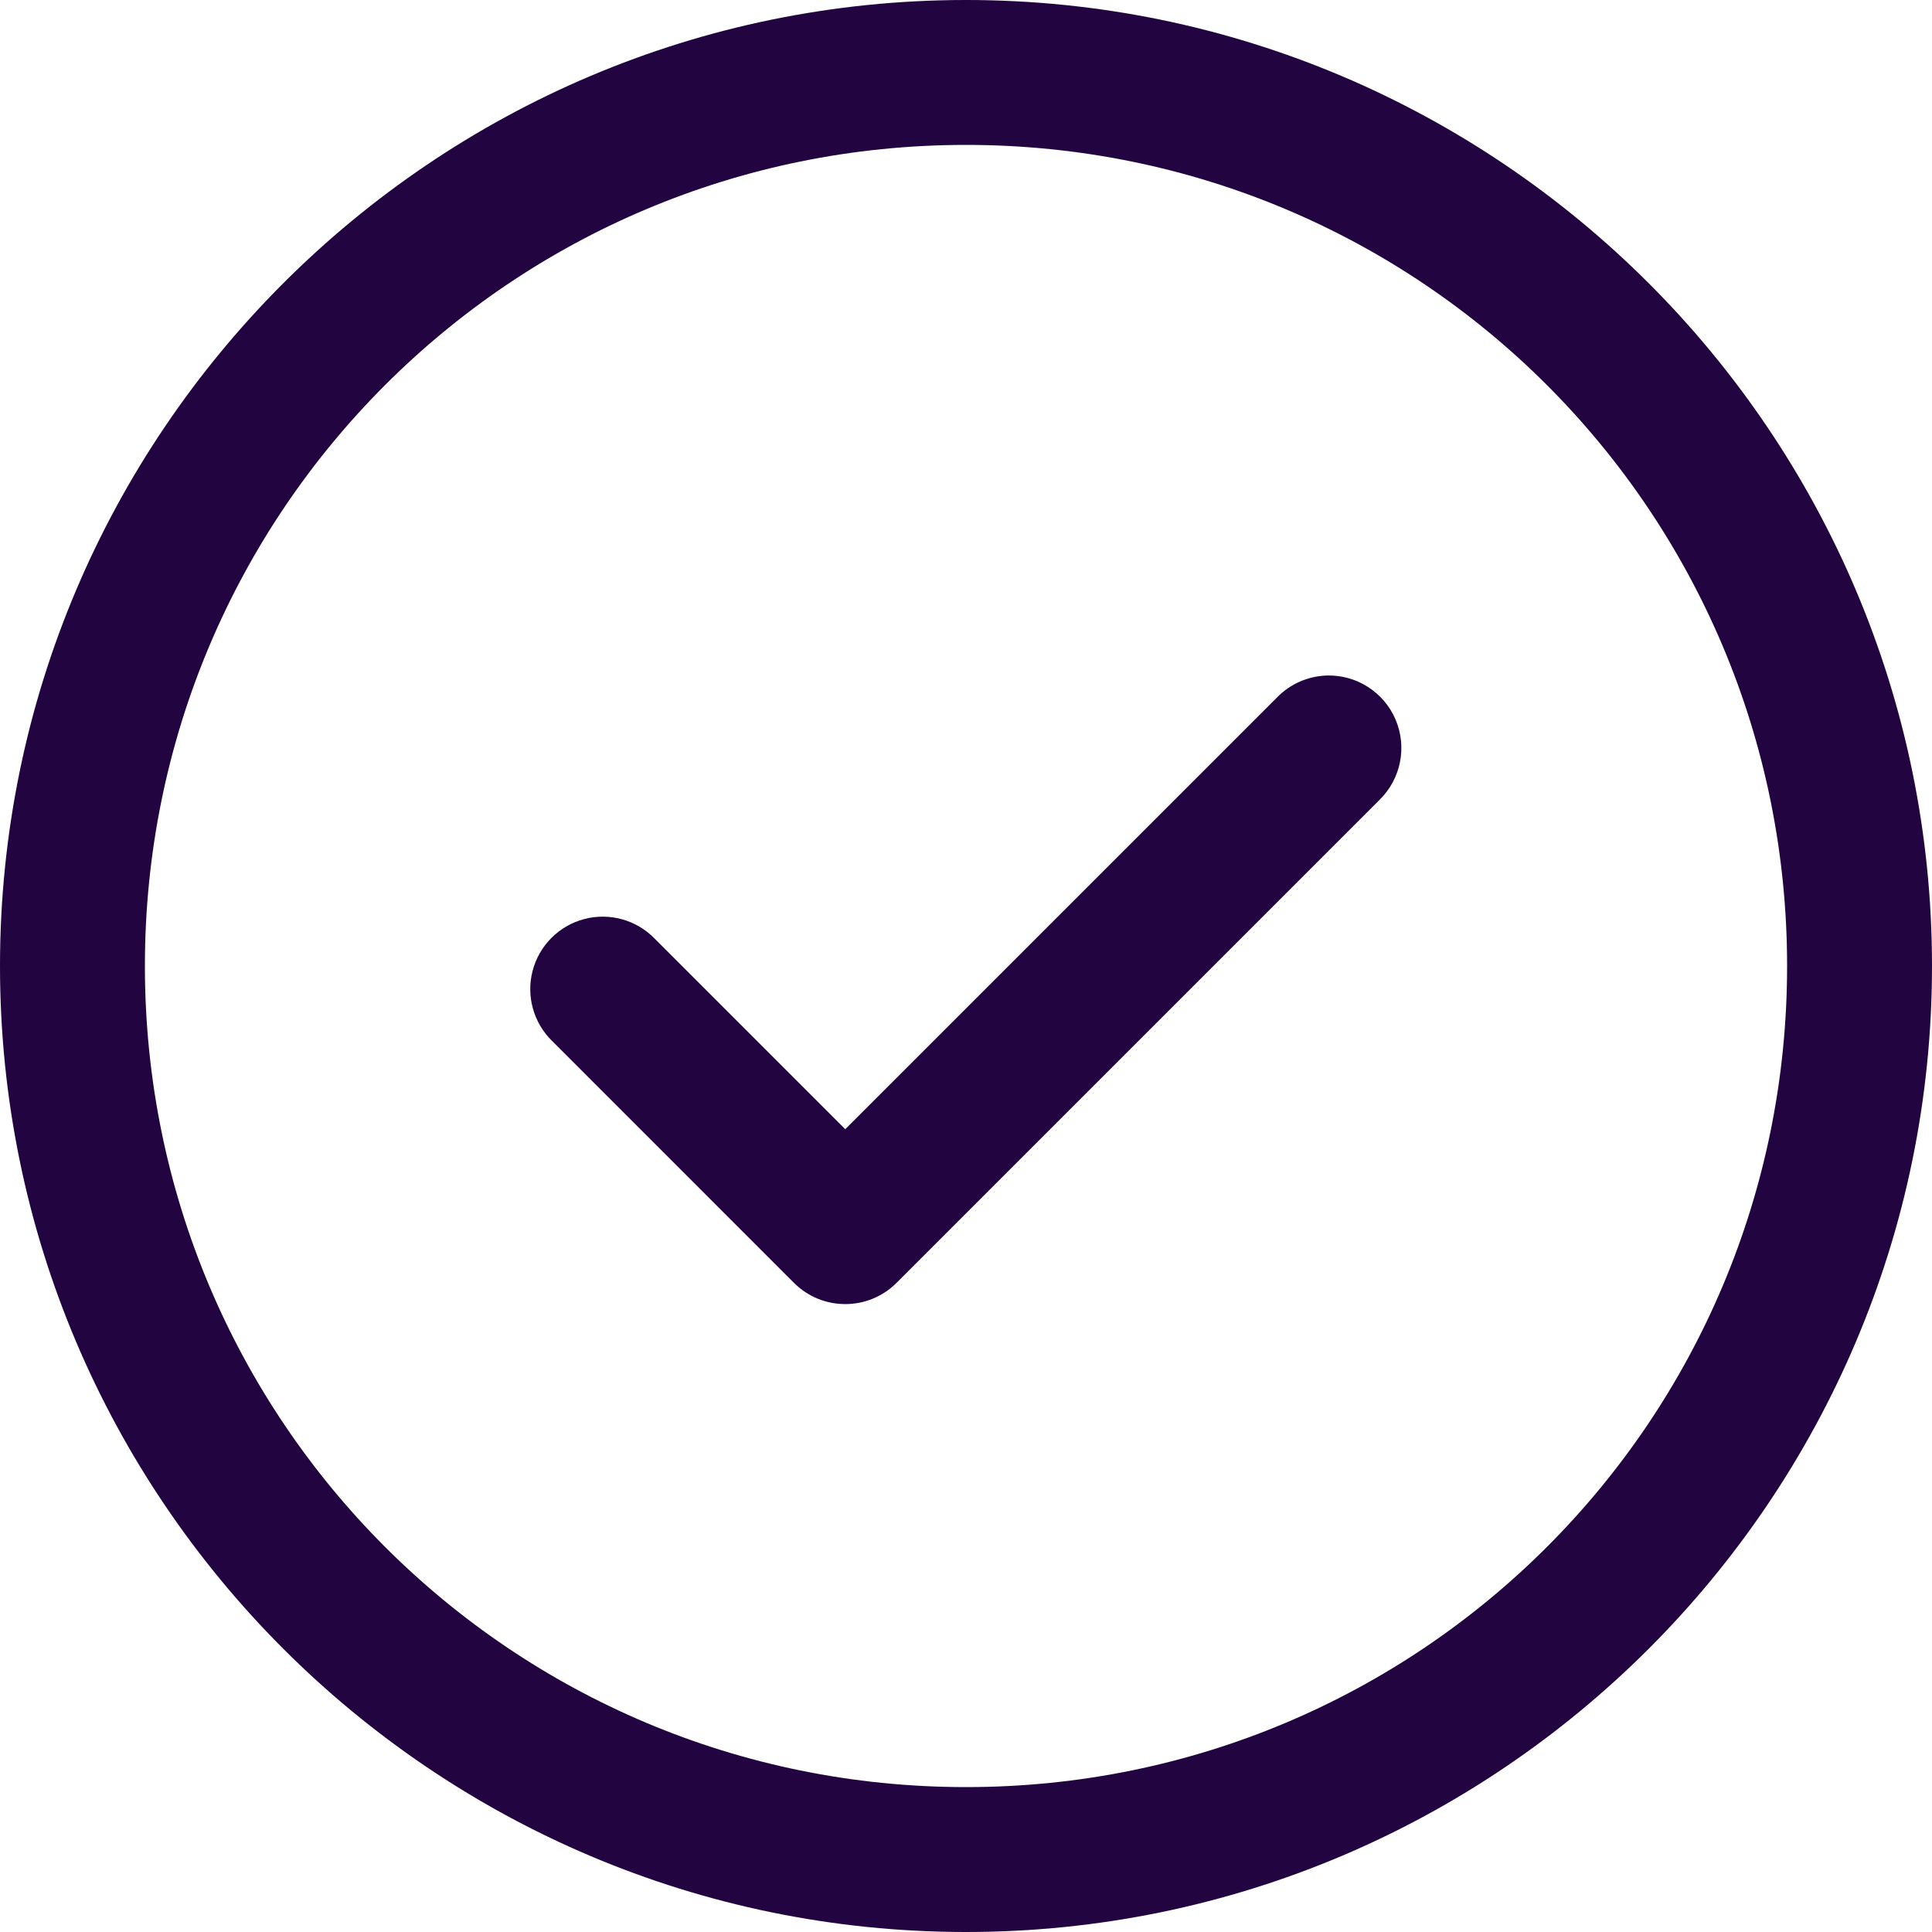
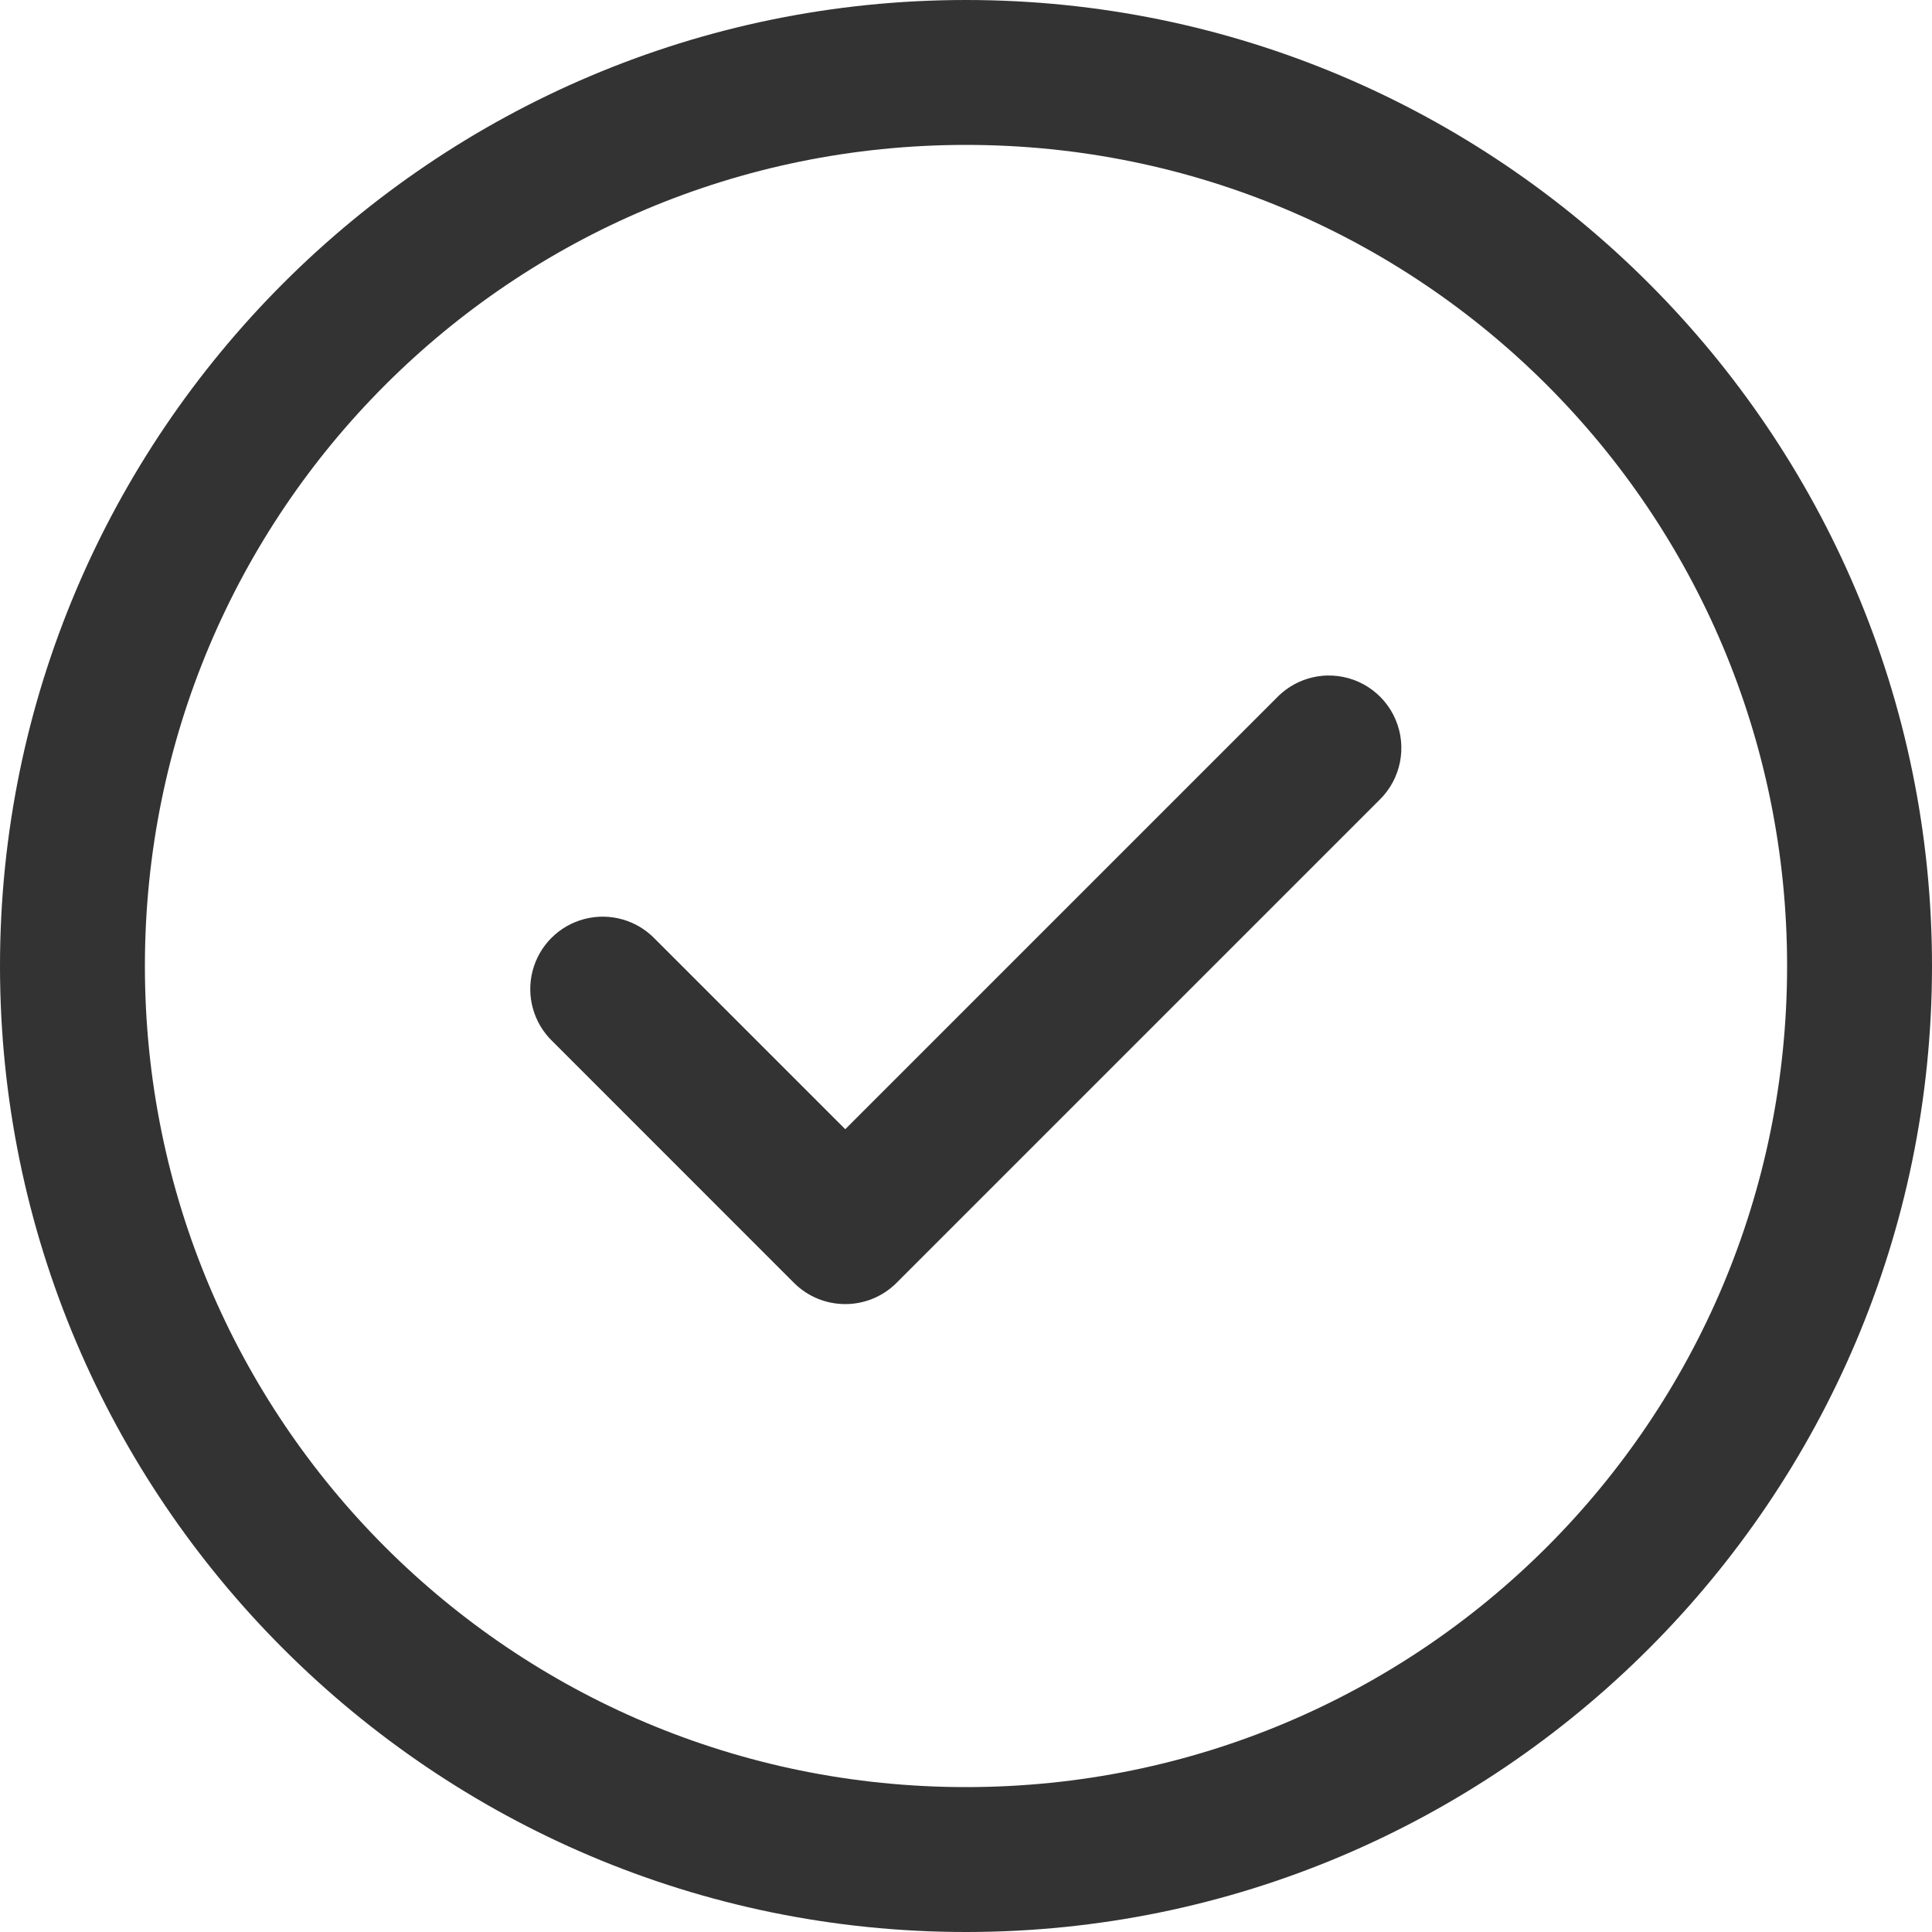
- <svg xmlns="http://www.w3.org/2000/svg" width="15" height="15" viewBox="0 0 40 40" fill="333333">
-   <path id="Shape" d="M20 0C8.972 0 0 8.972 0 20C0 31.028 8.972 40 20 40C31.028 40 40 31.028 40 20C40 8.972 31.028 0 20 0C20 0 20 0 20 0ZM20 3C29.407 3 37 10.593 37 20C37 29.407 29.407 37 20 37C10.593 37 3 29.407 3 20C3 10.593 10.593 3 20 3C20 3 20 3 20 3ZM27.471 13.986C27.081 13.998 26.711 14.16 26.439 14.44C26.439 14.44 17.5 23.379 17.5 23.379C17.5 23.379 13.56 19.439 13.56 19.439C13.184 19.048 12.626 18.89 12.1 19.027C11.574 19.164 11.164 19.574 11.027 20.1C10.89 20.626 11.048 21.184 11.44 21.561C11.44 21.561 16.439 26.561 16.439 26.561C17.025 27.146 17.975 27.146 18.561 26.561C18.561 26.561 28.561 16.561 28.561 16.561C29.003 16.129 29.136 15.47 28.895 14.901C28.654 14.332 28.089 13.969 27.471 13.986C27.471 13.986 27.471 13.986 27.471 13.986Z" fill="#210440" />
+ <svg xmlns="http://www.w3.org/2000/svg" width="15" height="15" viewBox="0 0 40 40" fill="none">
+   <path id="Shape" d="M20 0C8.972 0 0 8.972 0 20C0 31.028 8.972 40 20 40C31.028 40 40 31.028 40 20C40 8.972 31.028 0 20 0C20 0 20 0 20 0ZM20 3C29.407 3 37 10.593 37 20C37 29.407 29.407 37 20 37C10.593 37 3 29.407 3 20C3 10.593 10.593 3 20 3C20 3 20 3 20 3ZM27.471 13.986C27.081 13.998 26.711 14.16 26.439 14.44C26.439 14.44 17.5 23.379 17.5 23.379C17.5 23.379 13.56 19.439 13.56 19.439C13.184 19.048 12.626 18.89 12.1 19.027C11.574 19.164 11.164 19.574 11.027 20.1C10.89 20.626 11.048 21.184 11.44 21.561C11.44 21.561 16.439 26.561 16.439 26.561C17.025 27.146 17.975 27.146 18.561 26.561C18.561 26.561 28.561 16.561 28.561 16.561C29.003 16.129 29.136 15.47 28.895 14.901C28.654 14.332 28.089 13.969 27.471 13.986C27.471 13.986 27.471 13.986 27.471 13.986Z" fill="#333333" />
</svg>
